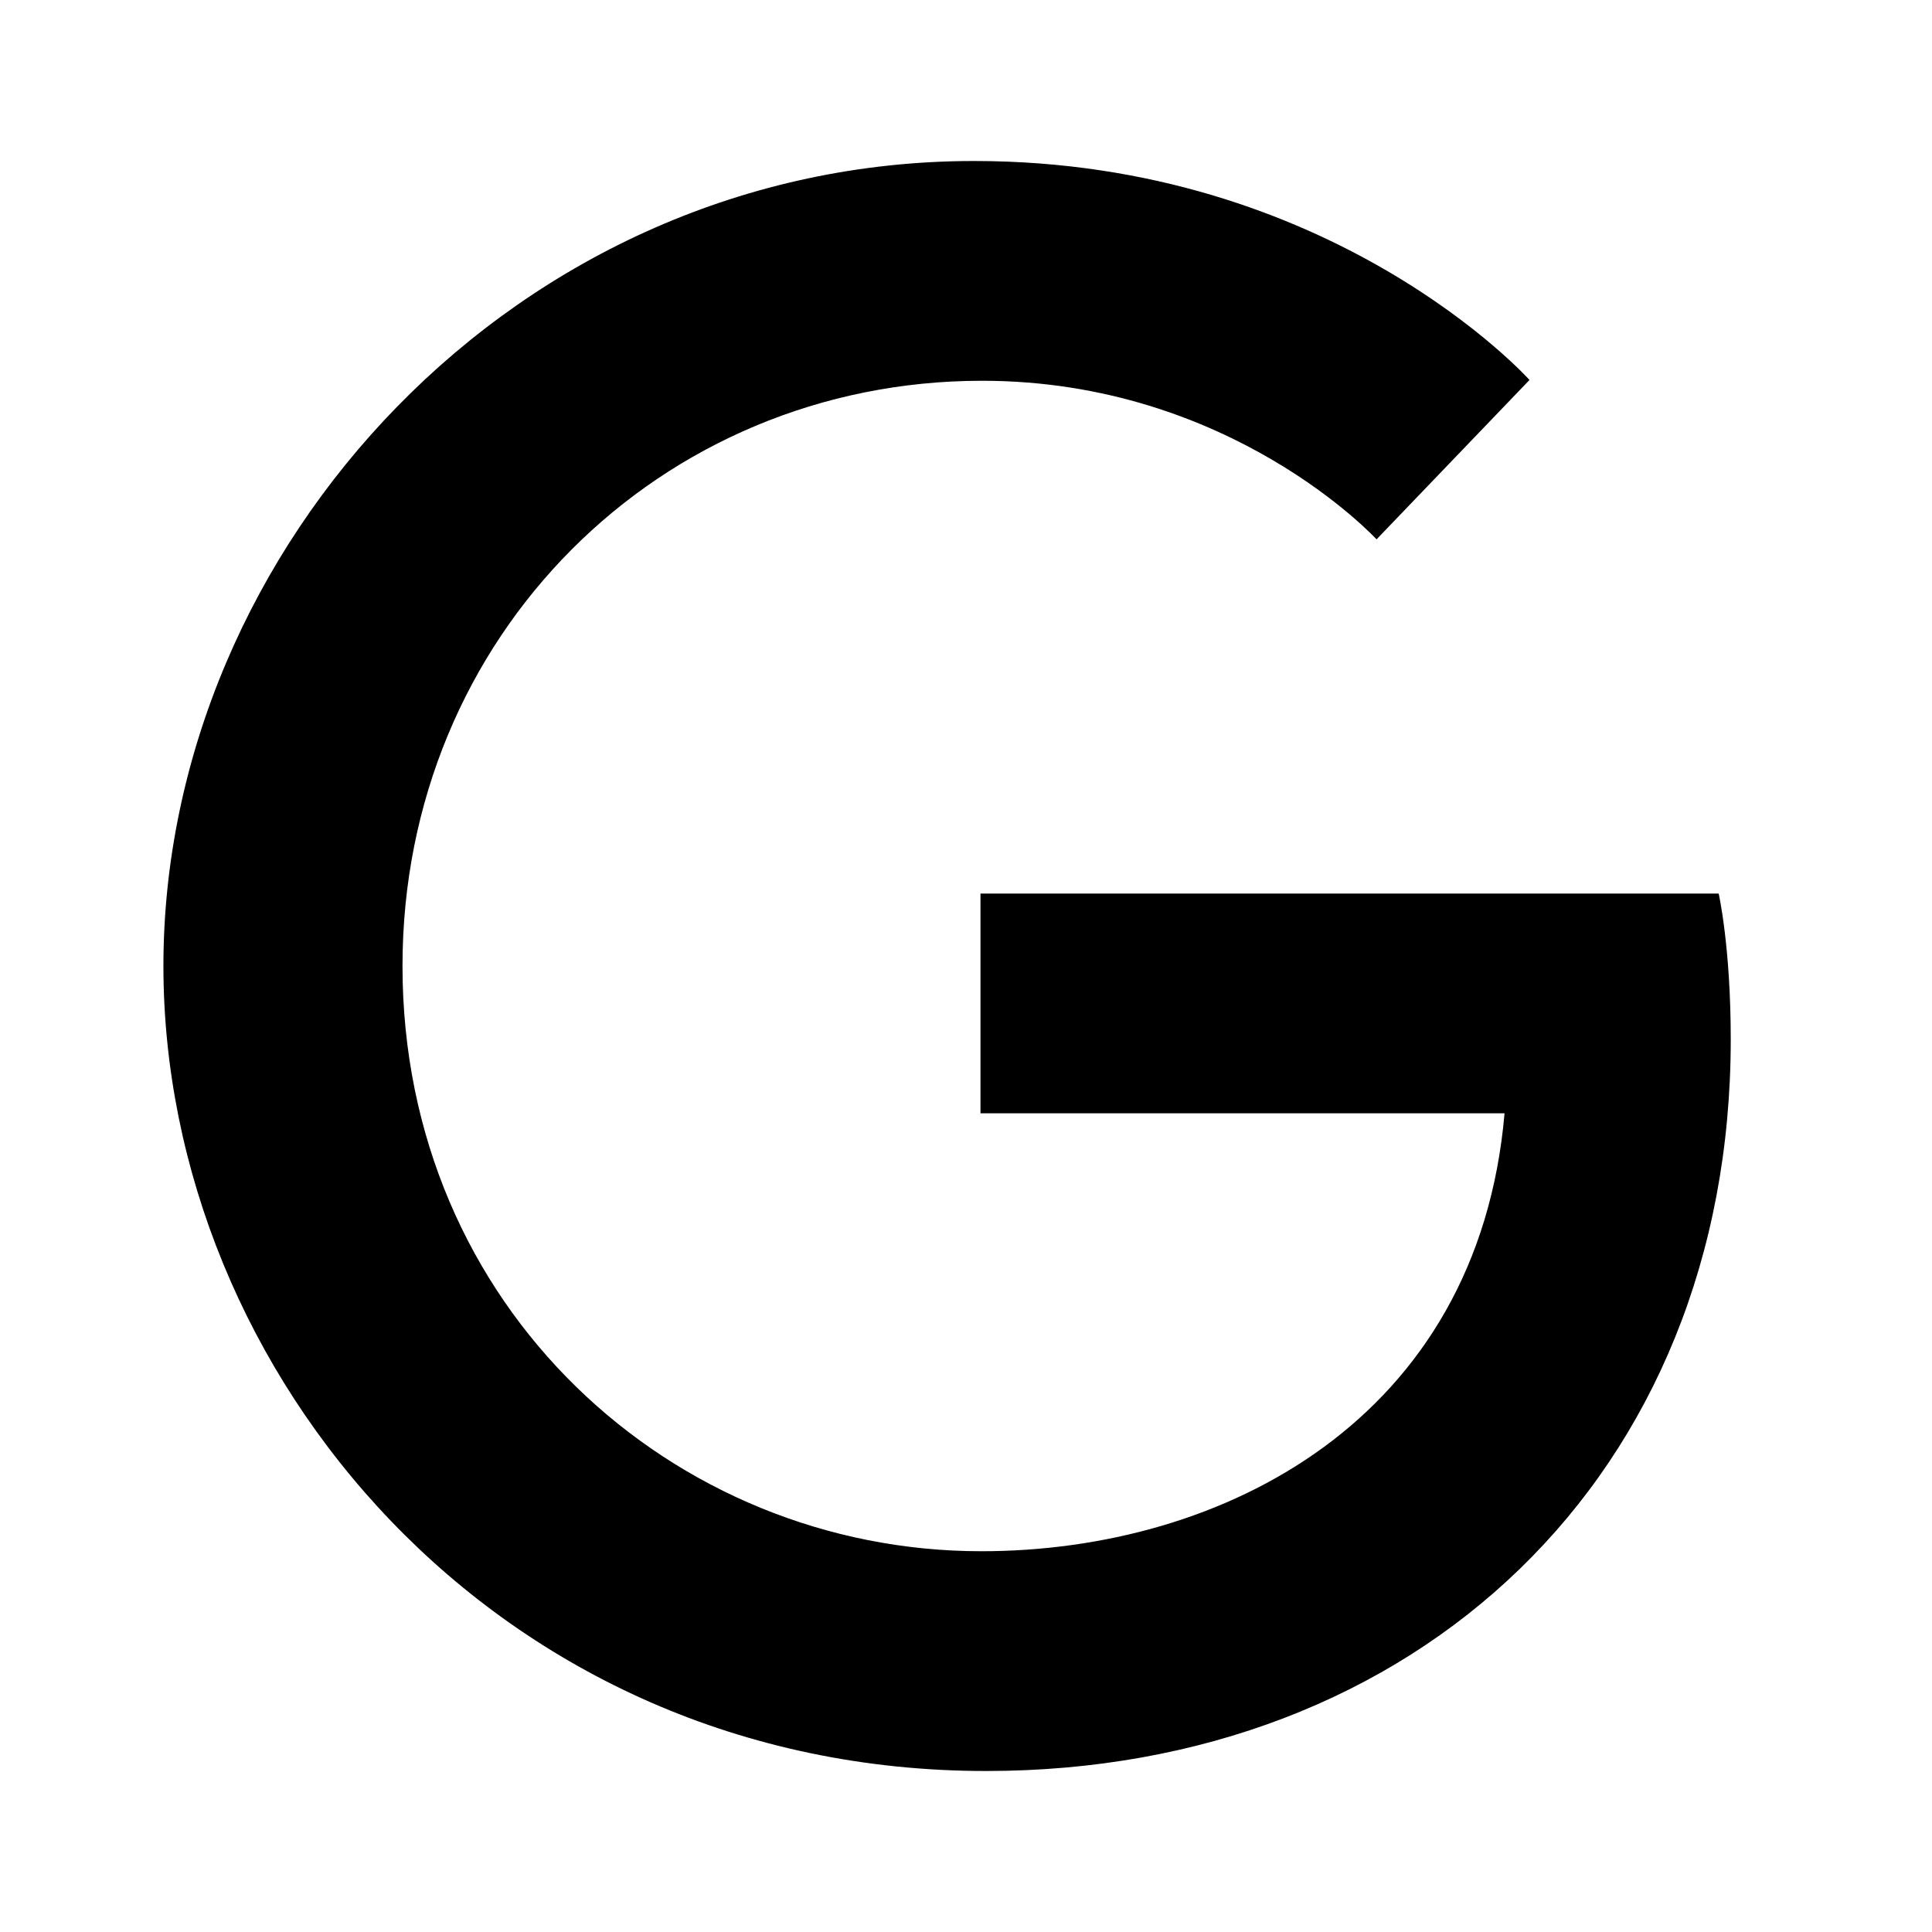
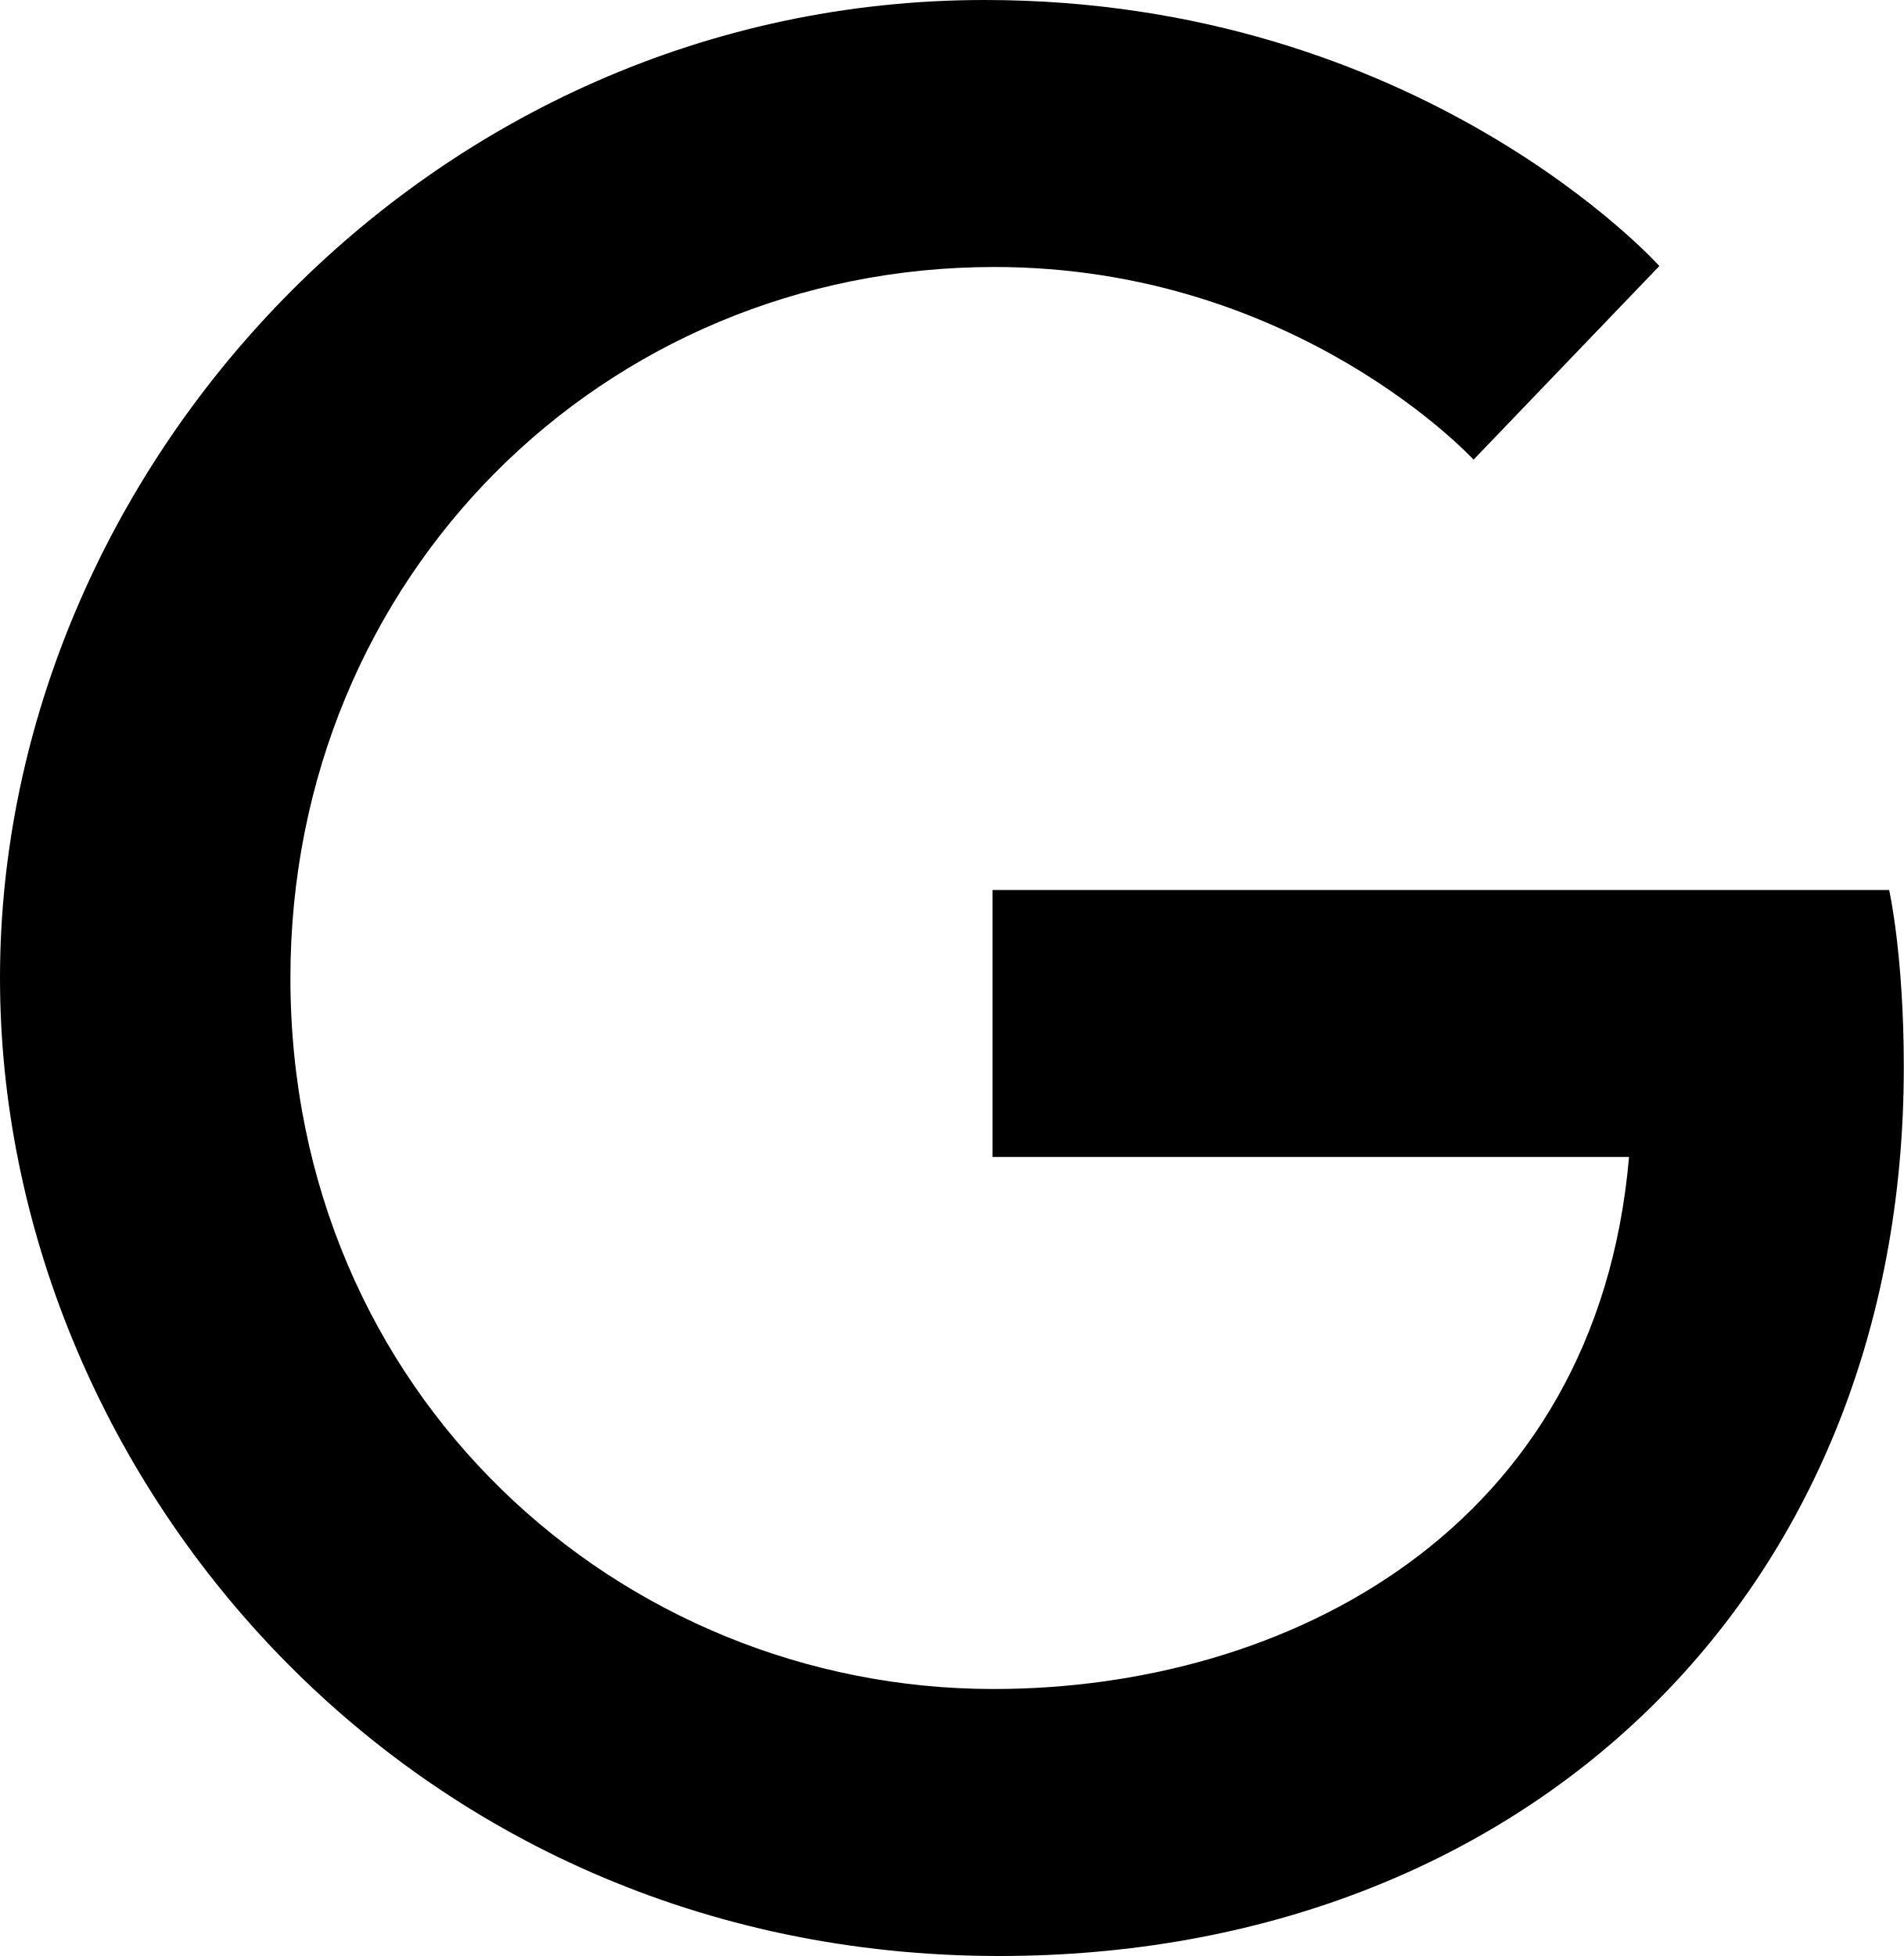
- <svg xmlns="http://www.w3.org/2000/svg" viewBox="0 0 24 24">
-   <path d="M21.35,11.1H12.18V13.83H18.69C18.36,17.64 15.19,19.27 12.19,19.27C8.36,19.27 5,16.25 5,12C5,7.9 8.2,4.73 12.2,4.73C15.29,4.73 17.1,6.7 17.1,6.7L19,4.72C19,4.72 16.56,2 12.1,2C6.42,2 2.03,6.8 2.03,12C2.03,17.05 6.16,22 12.25,22C17.6,22 21.5,18.33 21.5,12.91C21.5,11.76 21.35,11.1 21.35,11.1V11.1Z" />
+ <svg xmlns="http://www.w3.org/2000/svg" version="1.1" width="19.47pt" height="20pt" viewBox="0 0 19.47 20">
+   <path transform="matrix(1,0,0,-1,0,20)" d="M19.32 10.9H10.15V8.17H16.66C16.33 4.36 13.16 2.73 10.16 2.73 6.33 2.73 2.97 5.75 2.97 10 2.97 14.1 6.17 17.27 10.17 17.27 13.26 17.27 15.07 15.3 15.07 15.3L16.97 17.28C16.97 17.28 14.53 20 10.07 20 4.39 20 0 15.2 0 10 0 4.95 4.13 0 10.22 0 15.57 0 19.47 3.67 19.47 9.09 19.47 10.24 19.32 10.9 19.32 10.9Z" />
</svg>
